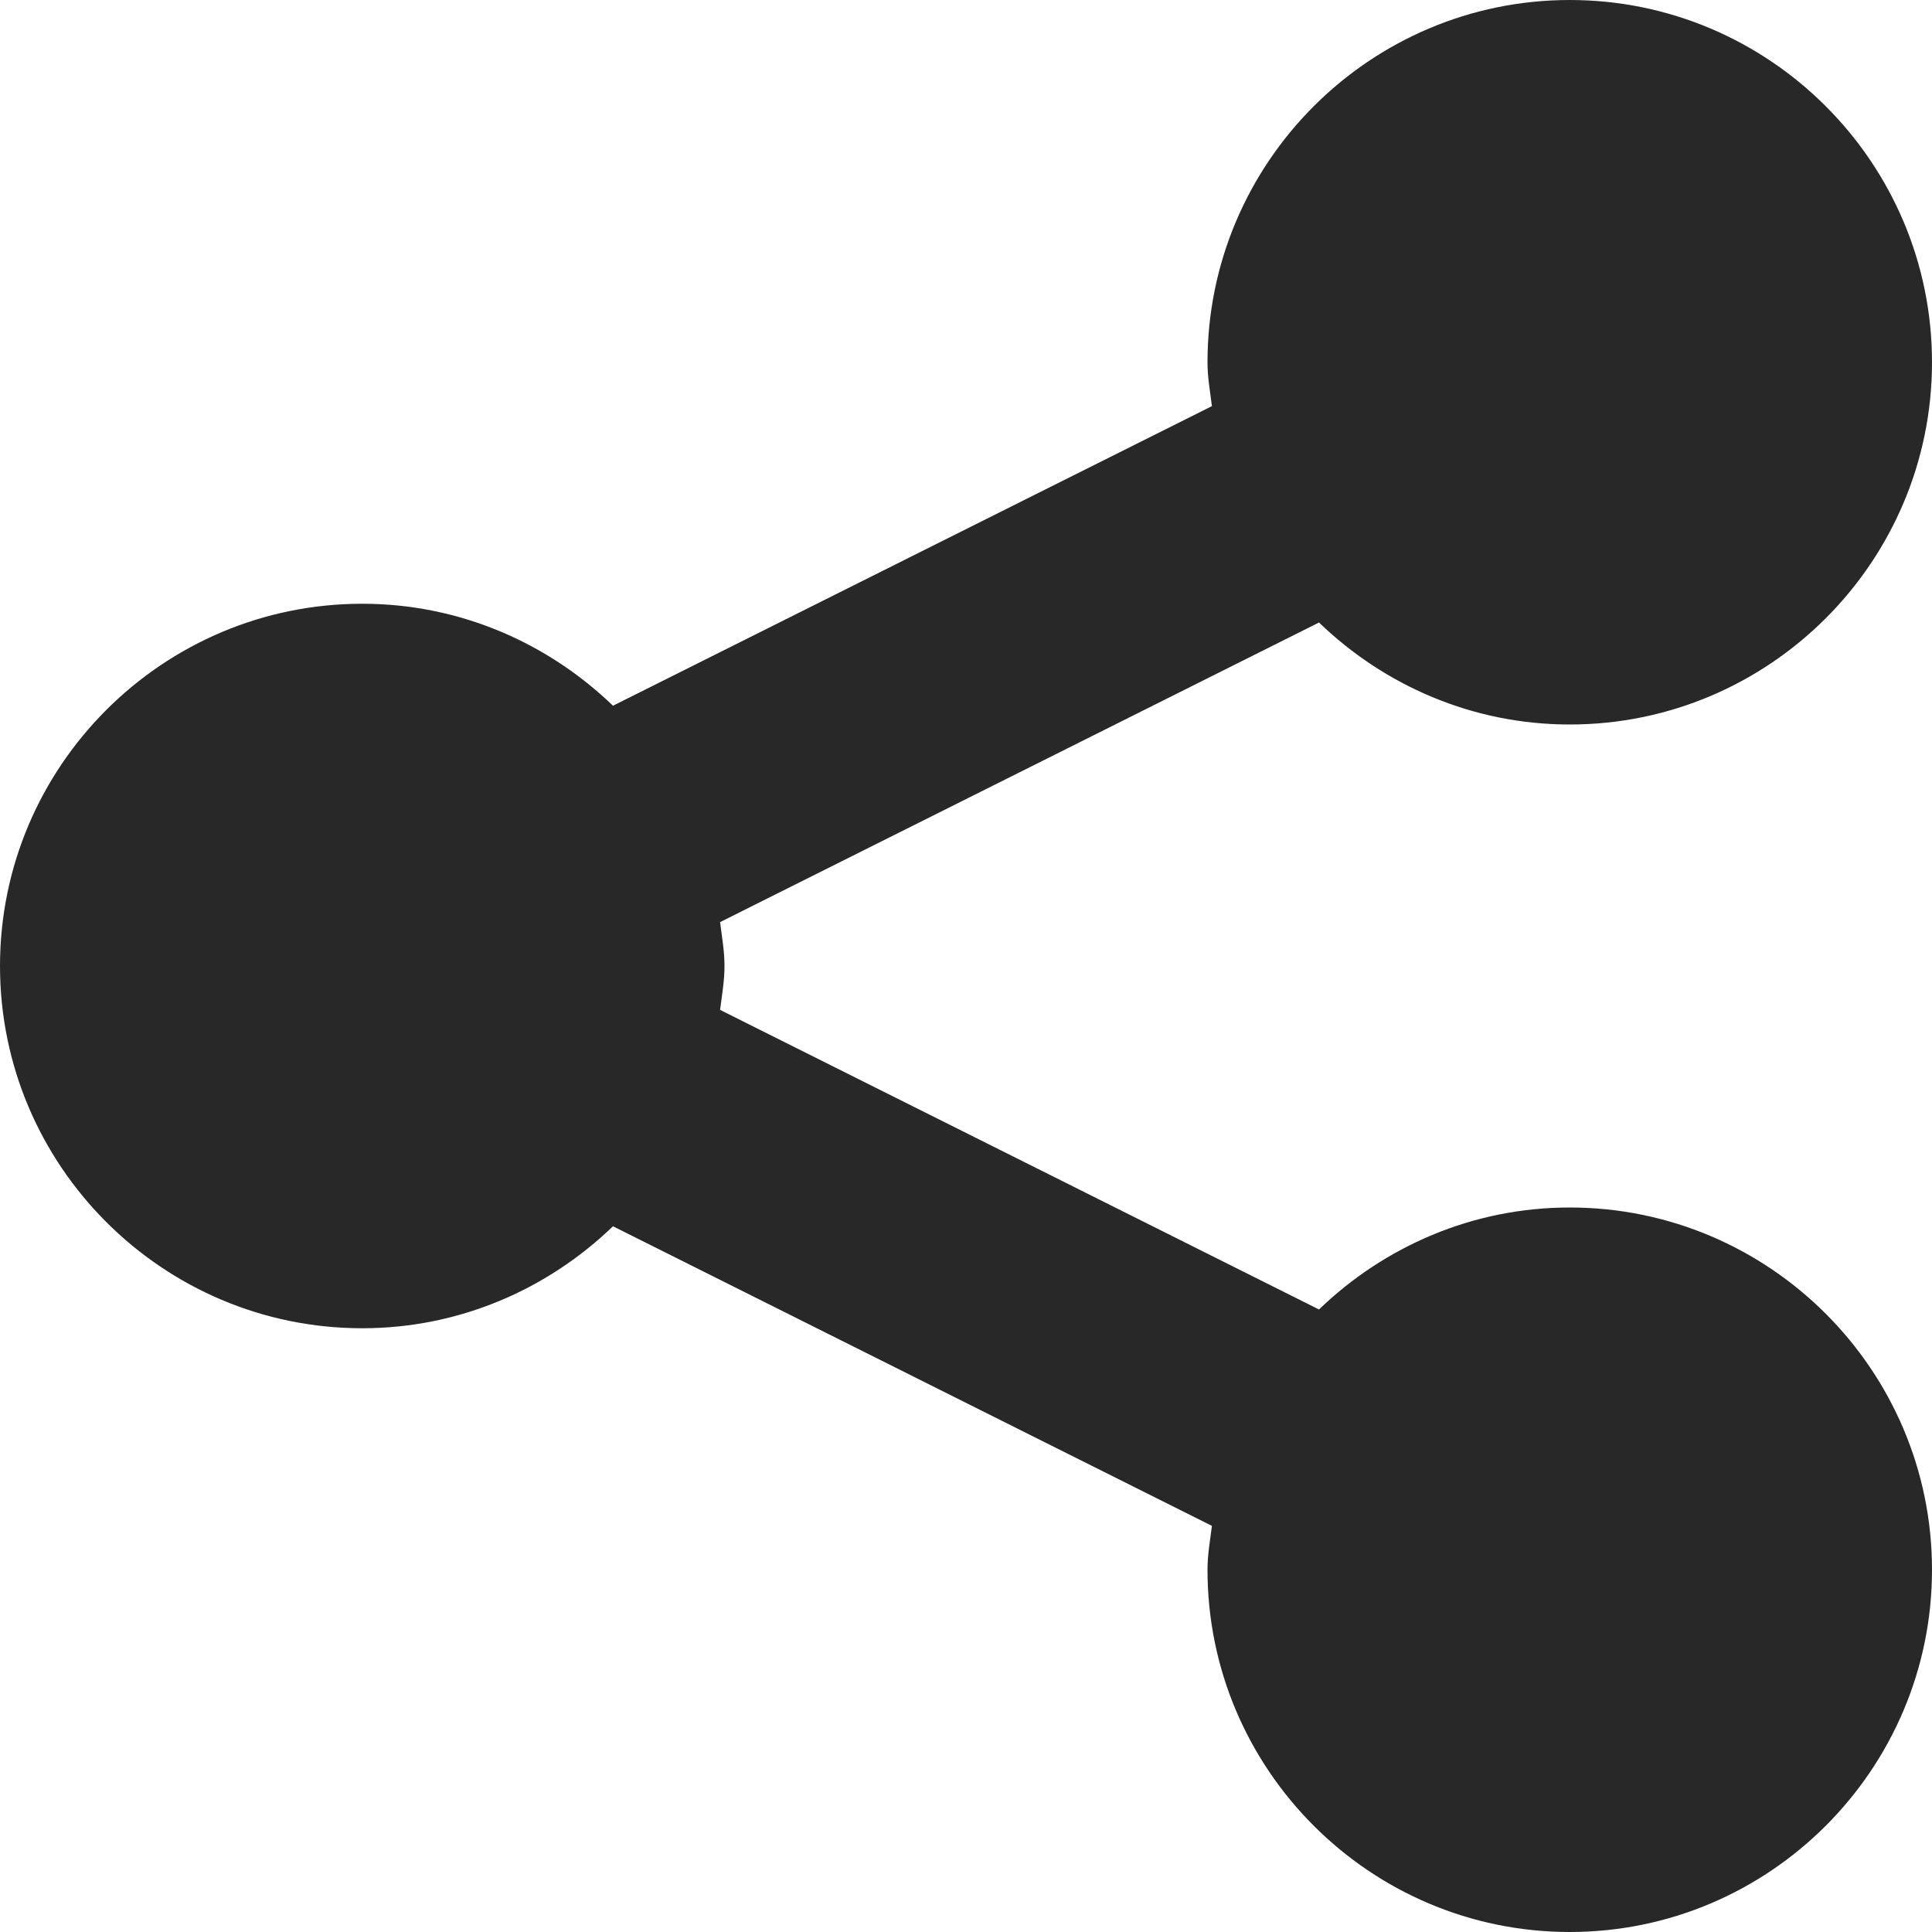
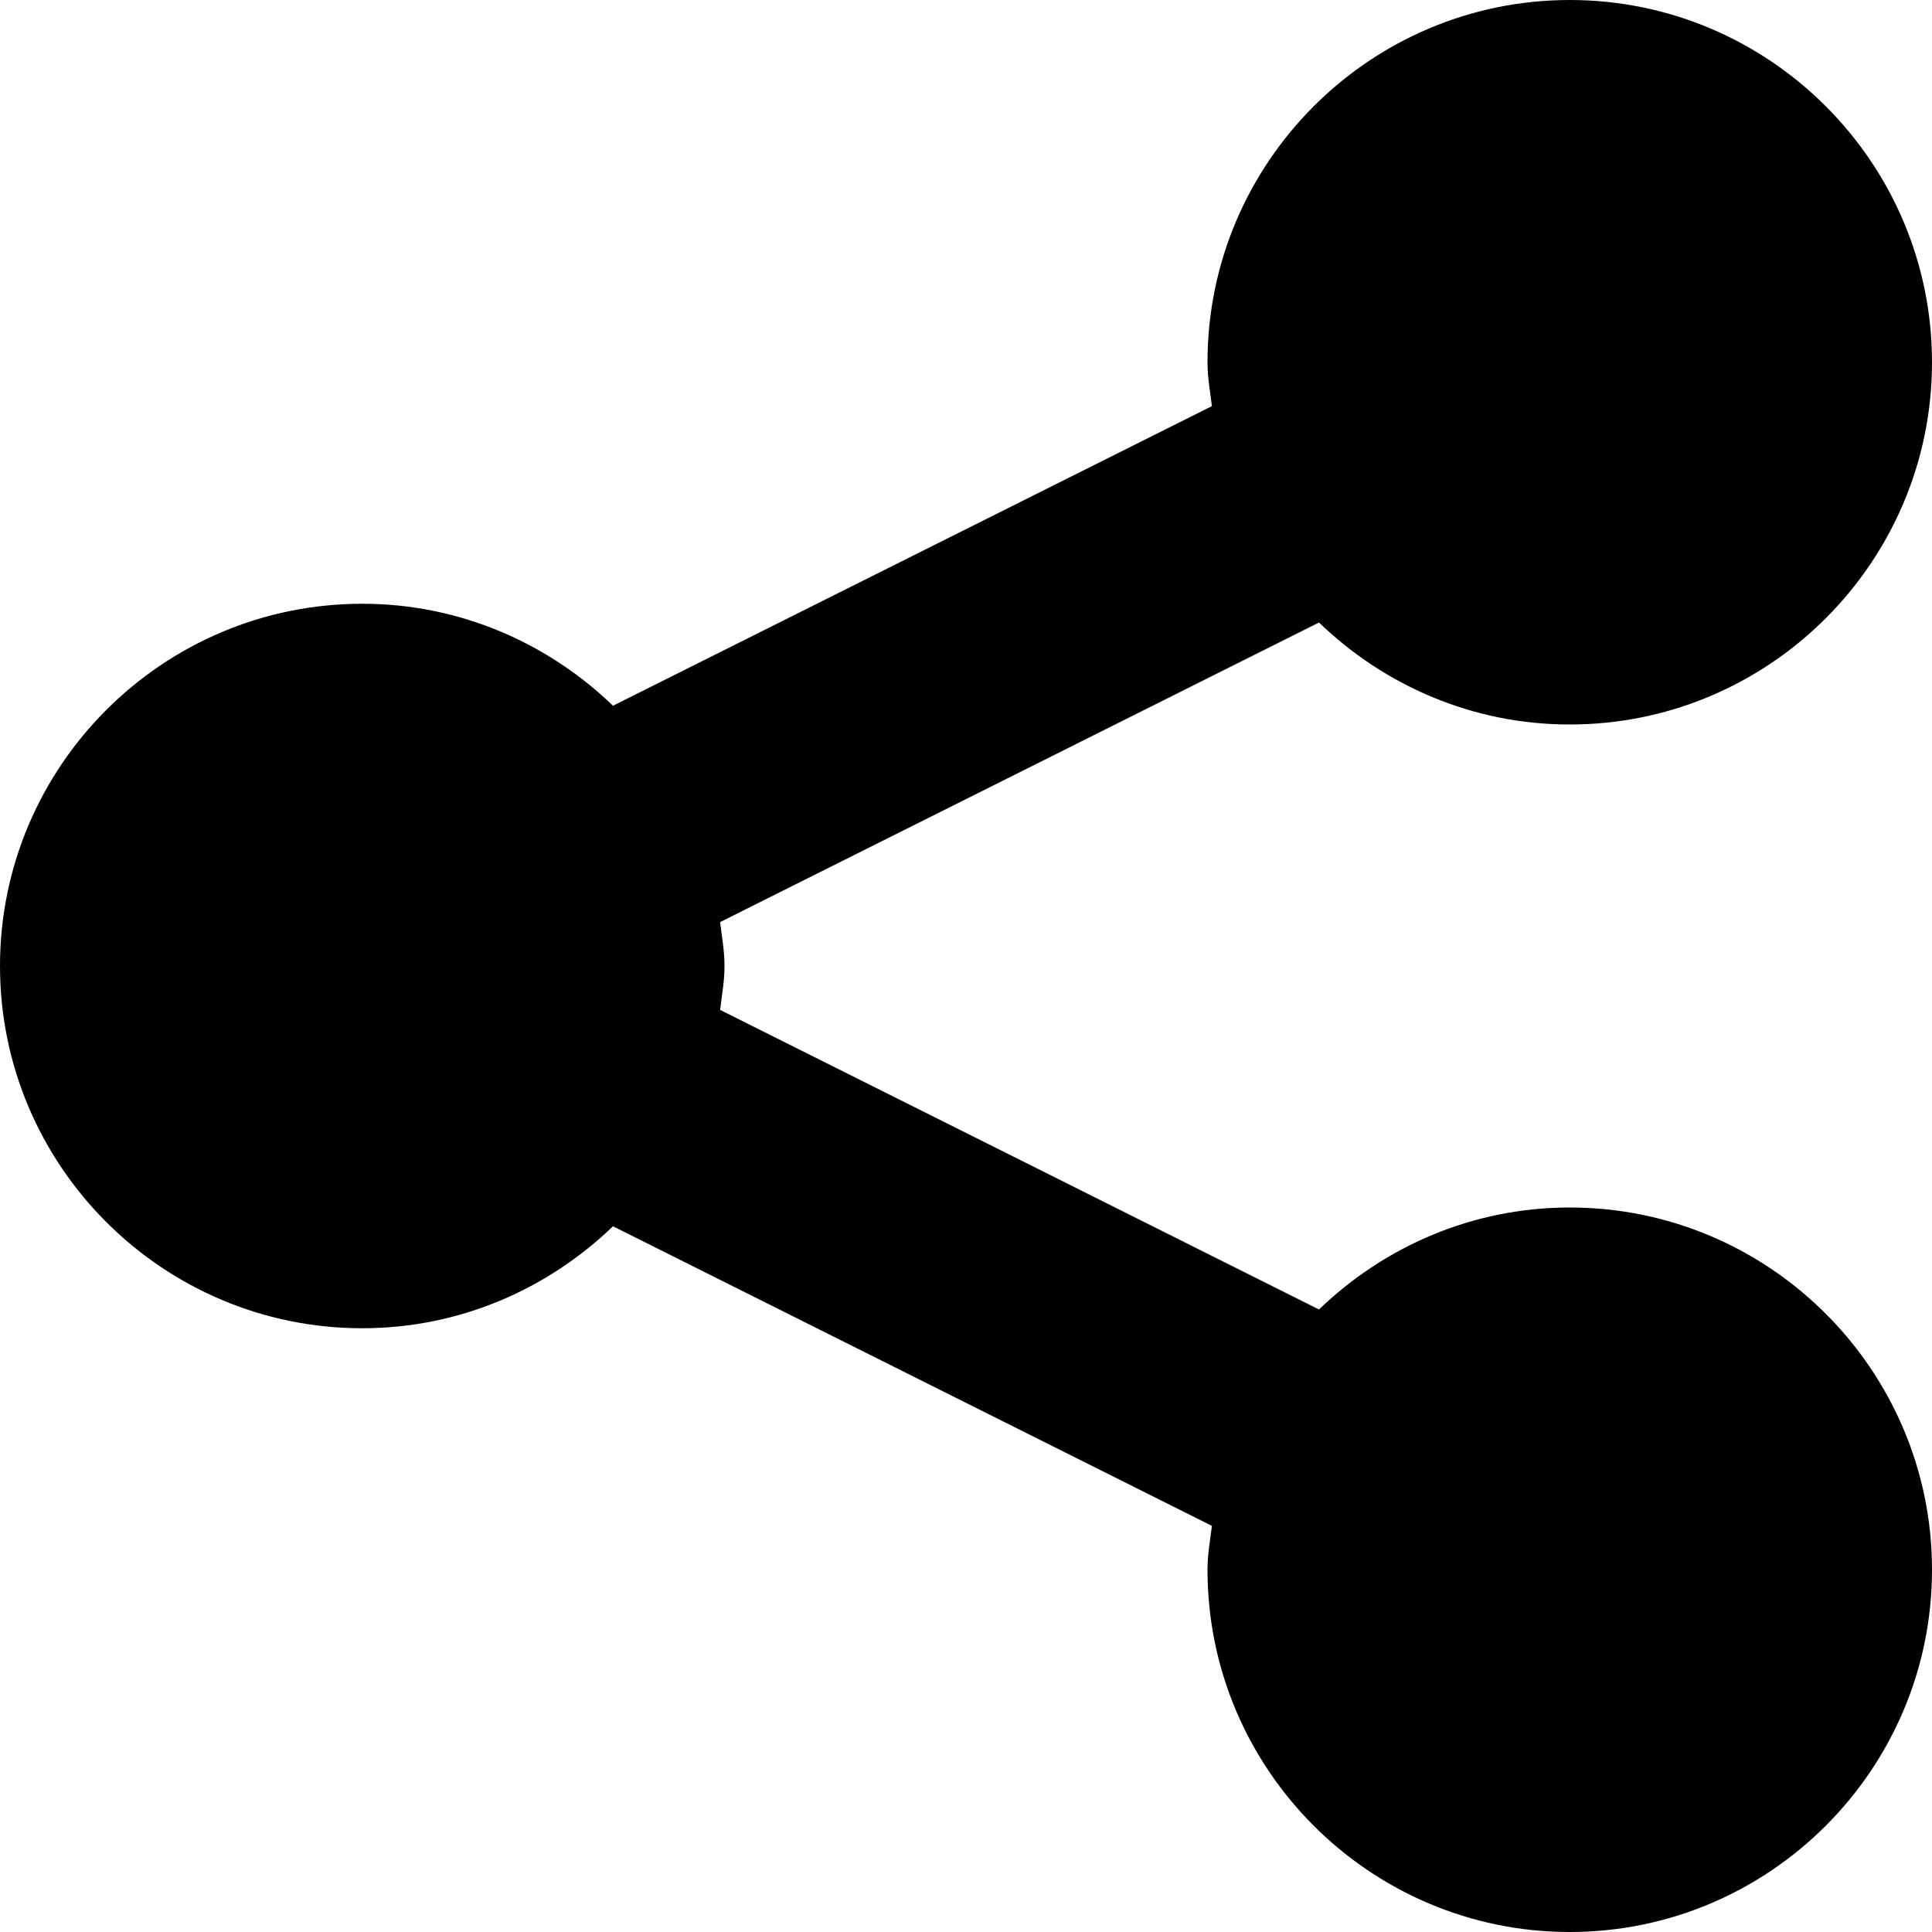
- <svg xmlns="http://www.w3.org/2000/svg" width="14" height="14" viewBox="0 0 14 14" fill="none">
-   <path fill-rule="evenodd" clip-rule="evenodd" d="M11.375 8.75C10.669 8.75 10.03 9.034 9.558 9.489L5.218 7.318C5.231 7.213 5.25 7.109 5.25 7C5.25 6.891 5.231 6.787 5.218 6.682L9.558 4.511C10.03 4.966 10.669 5.25 11.375 5.25C12.822 5.25 14 4.072 14 2.625C14 1.178 12.822 0 11.375 0C9.928 0 8.75 1.178 8.75 2.625C8.75 2.734 8.769 2.838 8.782 2.943L4.442 5.114C3.97 4.659 3.331 4.375 2.625 4.375C1.178 4.375 0 5.553 0 7C0 8.447 1.178 9.625 2.625 9.625C3.331 9.625 3.97 9.341 4.442 8.886L8.782 11.057C8.769 11.162 8.75 11.266 8.75 11.375C8.75 12.822 9.928 14 11.375 14C12.822 14 14 12.822 14 11.375C14 9.928 12.822 8.75 11.375 8.75Z" fill="#282828" />
+ <svg xmlns="http://www.w3.org/2000/svg" viewBox="0 0 14 14" fill="none">
+   <path fill-rule="evenodd" clip-rule="evenodd" d="M11.375 8.75C10.669 8.75 10.03 9.034 9.558 9.489L5.218 7.318C5.231 7.213 5.25 7.109 5.25 7C5.25 6.891 5.231 6.787 5.218 6.682L9.558 4.511C10.03 4.966 10.669 5.25 11.375 5.25C12.822 5.25 14 4.072 14 2.625C14 1.178 12.822 0 11.375 0C9.928 0 8.75 1.178 8.75 2.625C8.75 2.734 8.769 2.838 8.782 2.943L4.442 5.114C3.97 4.659 3.331 4.375 2.625 4.375C1.178 4.375 0 5.553 0 7C0 8.447 1.178 9.625 2.625 9.625C3.331 9.625 3.97 9.341 4.442 8.886L8.782 11.057C8.769 11.162 8.75 11.266 8.75 11.375C8.75 12.822 9.928 14 11.375 14C12.822 14 14 12.822 14 11.375C14 9.928 12.822 8.75 11.375 8.75Z" fill="currentColor" />
</svg>
